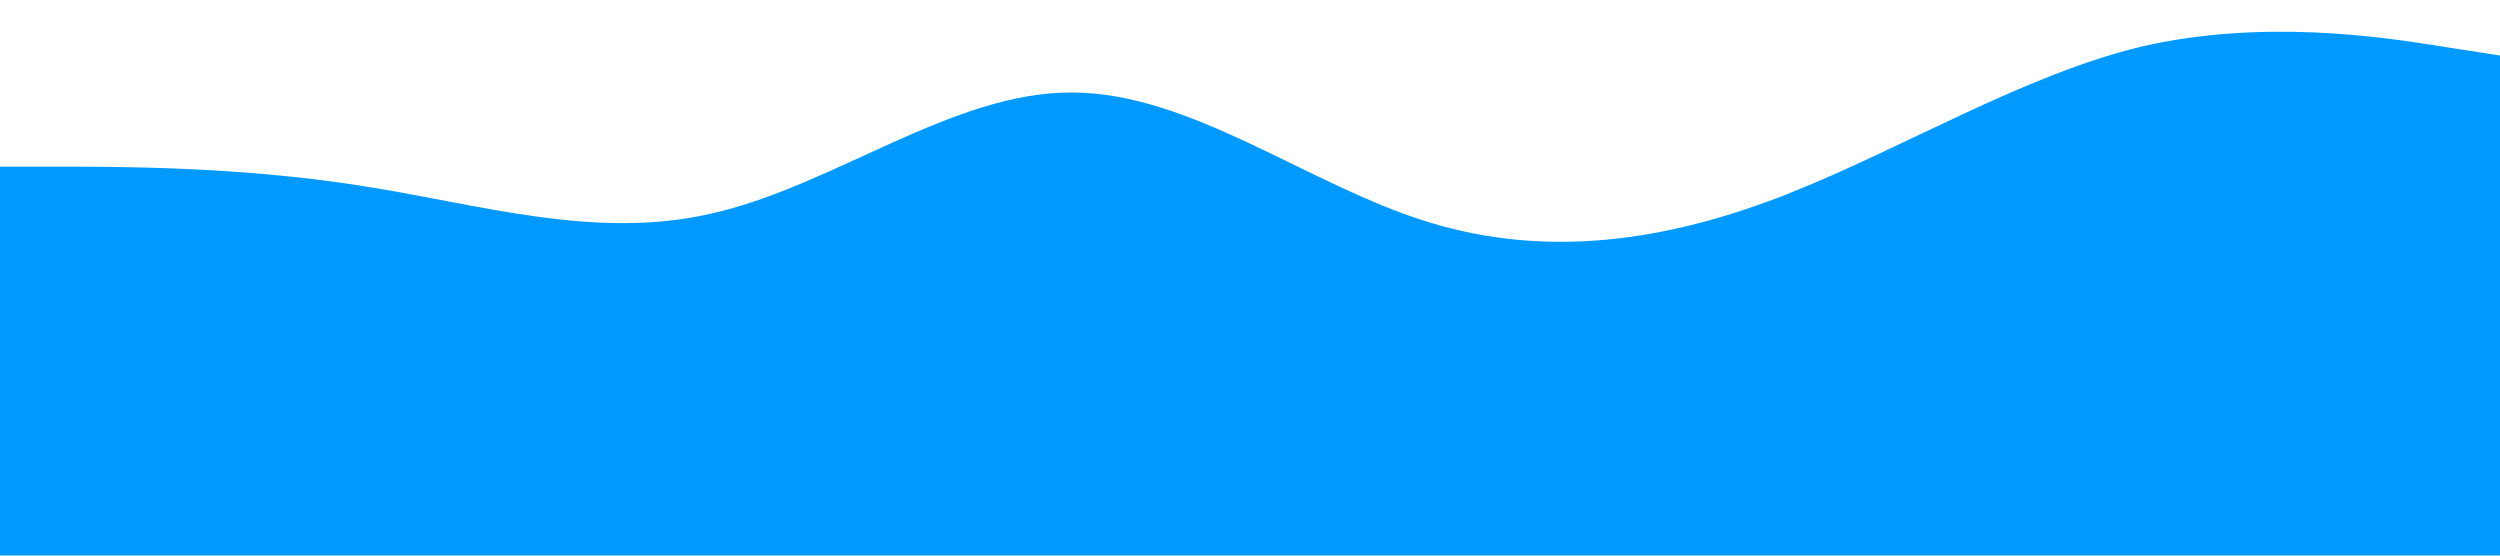
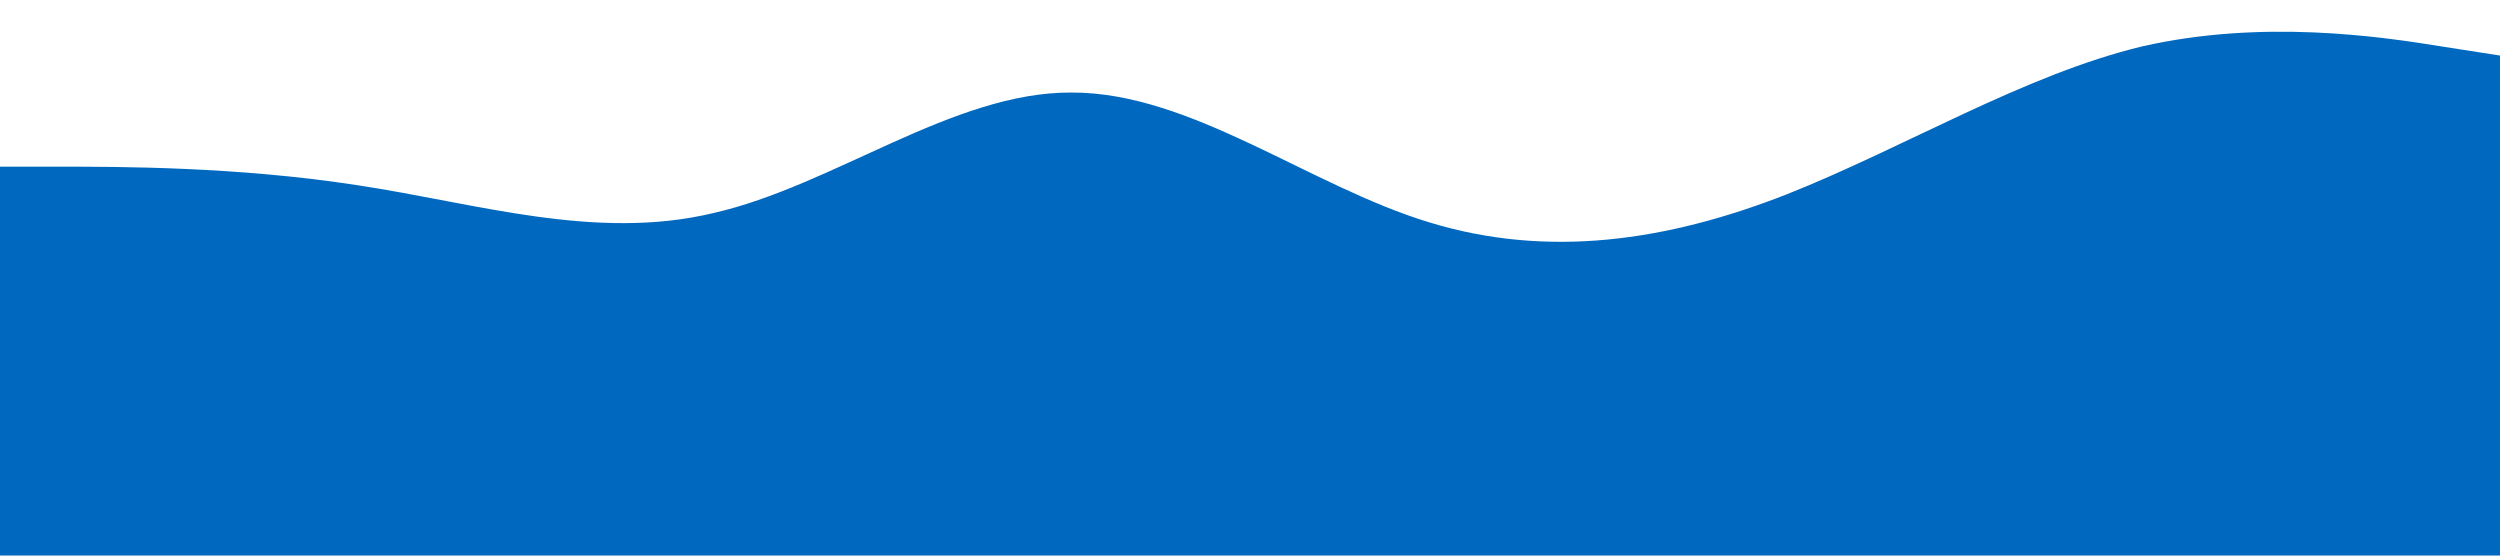
<svg xmlns="http://www.w3.org/2000/svg" viewBox="0 0 1440 320" preserveAspectRatio="none">
-   <path fill="#0099ff" fill-opacity="1" d="M0,96L34.3,96C68.6,96,137,96,206,106.7C274.3,117,343,139,411,122.7C480,107,549,53,617,53.3C685.7,53,754,107,823,128C891.4,149,960,139,1029,112C1097.1,85,1166,43,1234,26.7C1302.9,11,1371,21,1406,26.7L1440,32L1440,320L1405.7,320C1371.4,320,1303,320,1234,320C1165.7,320,1097,320,1029,320C960,320,891,320,823,320C754.3,320,686,320,617,320C548.6,320,480,320,411,320C342.9,320,274,320,206,320C137.1,320,69,320,34,320L0,320Z" />
+   <path fill="#0068bf" fill-opacity="1" d="M0,96L34.3,96C68.6,96,137,96,206,106.7C274.3,117,343,139,411,122.7C480,107,549,53,617,53.3C685.7,53,754,107,823,128C891.4,149,960,139,1029,112C1097.1,85,1166,43,1234,26.7C1302.9,11,1371,21,1406,26.7L1440,32L1440,320L1405.7,320C1371.4,320,1303,320,1234,320C1165.7,320,1097,320,1029,320C960,320,891,320,823,320C754.3,320,686,320,617,320C548.6,320,480,320,411,320C342.9,320,274,320,206,320C137.1,320,69,320,34,320L0,320Z" />
</svg>
